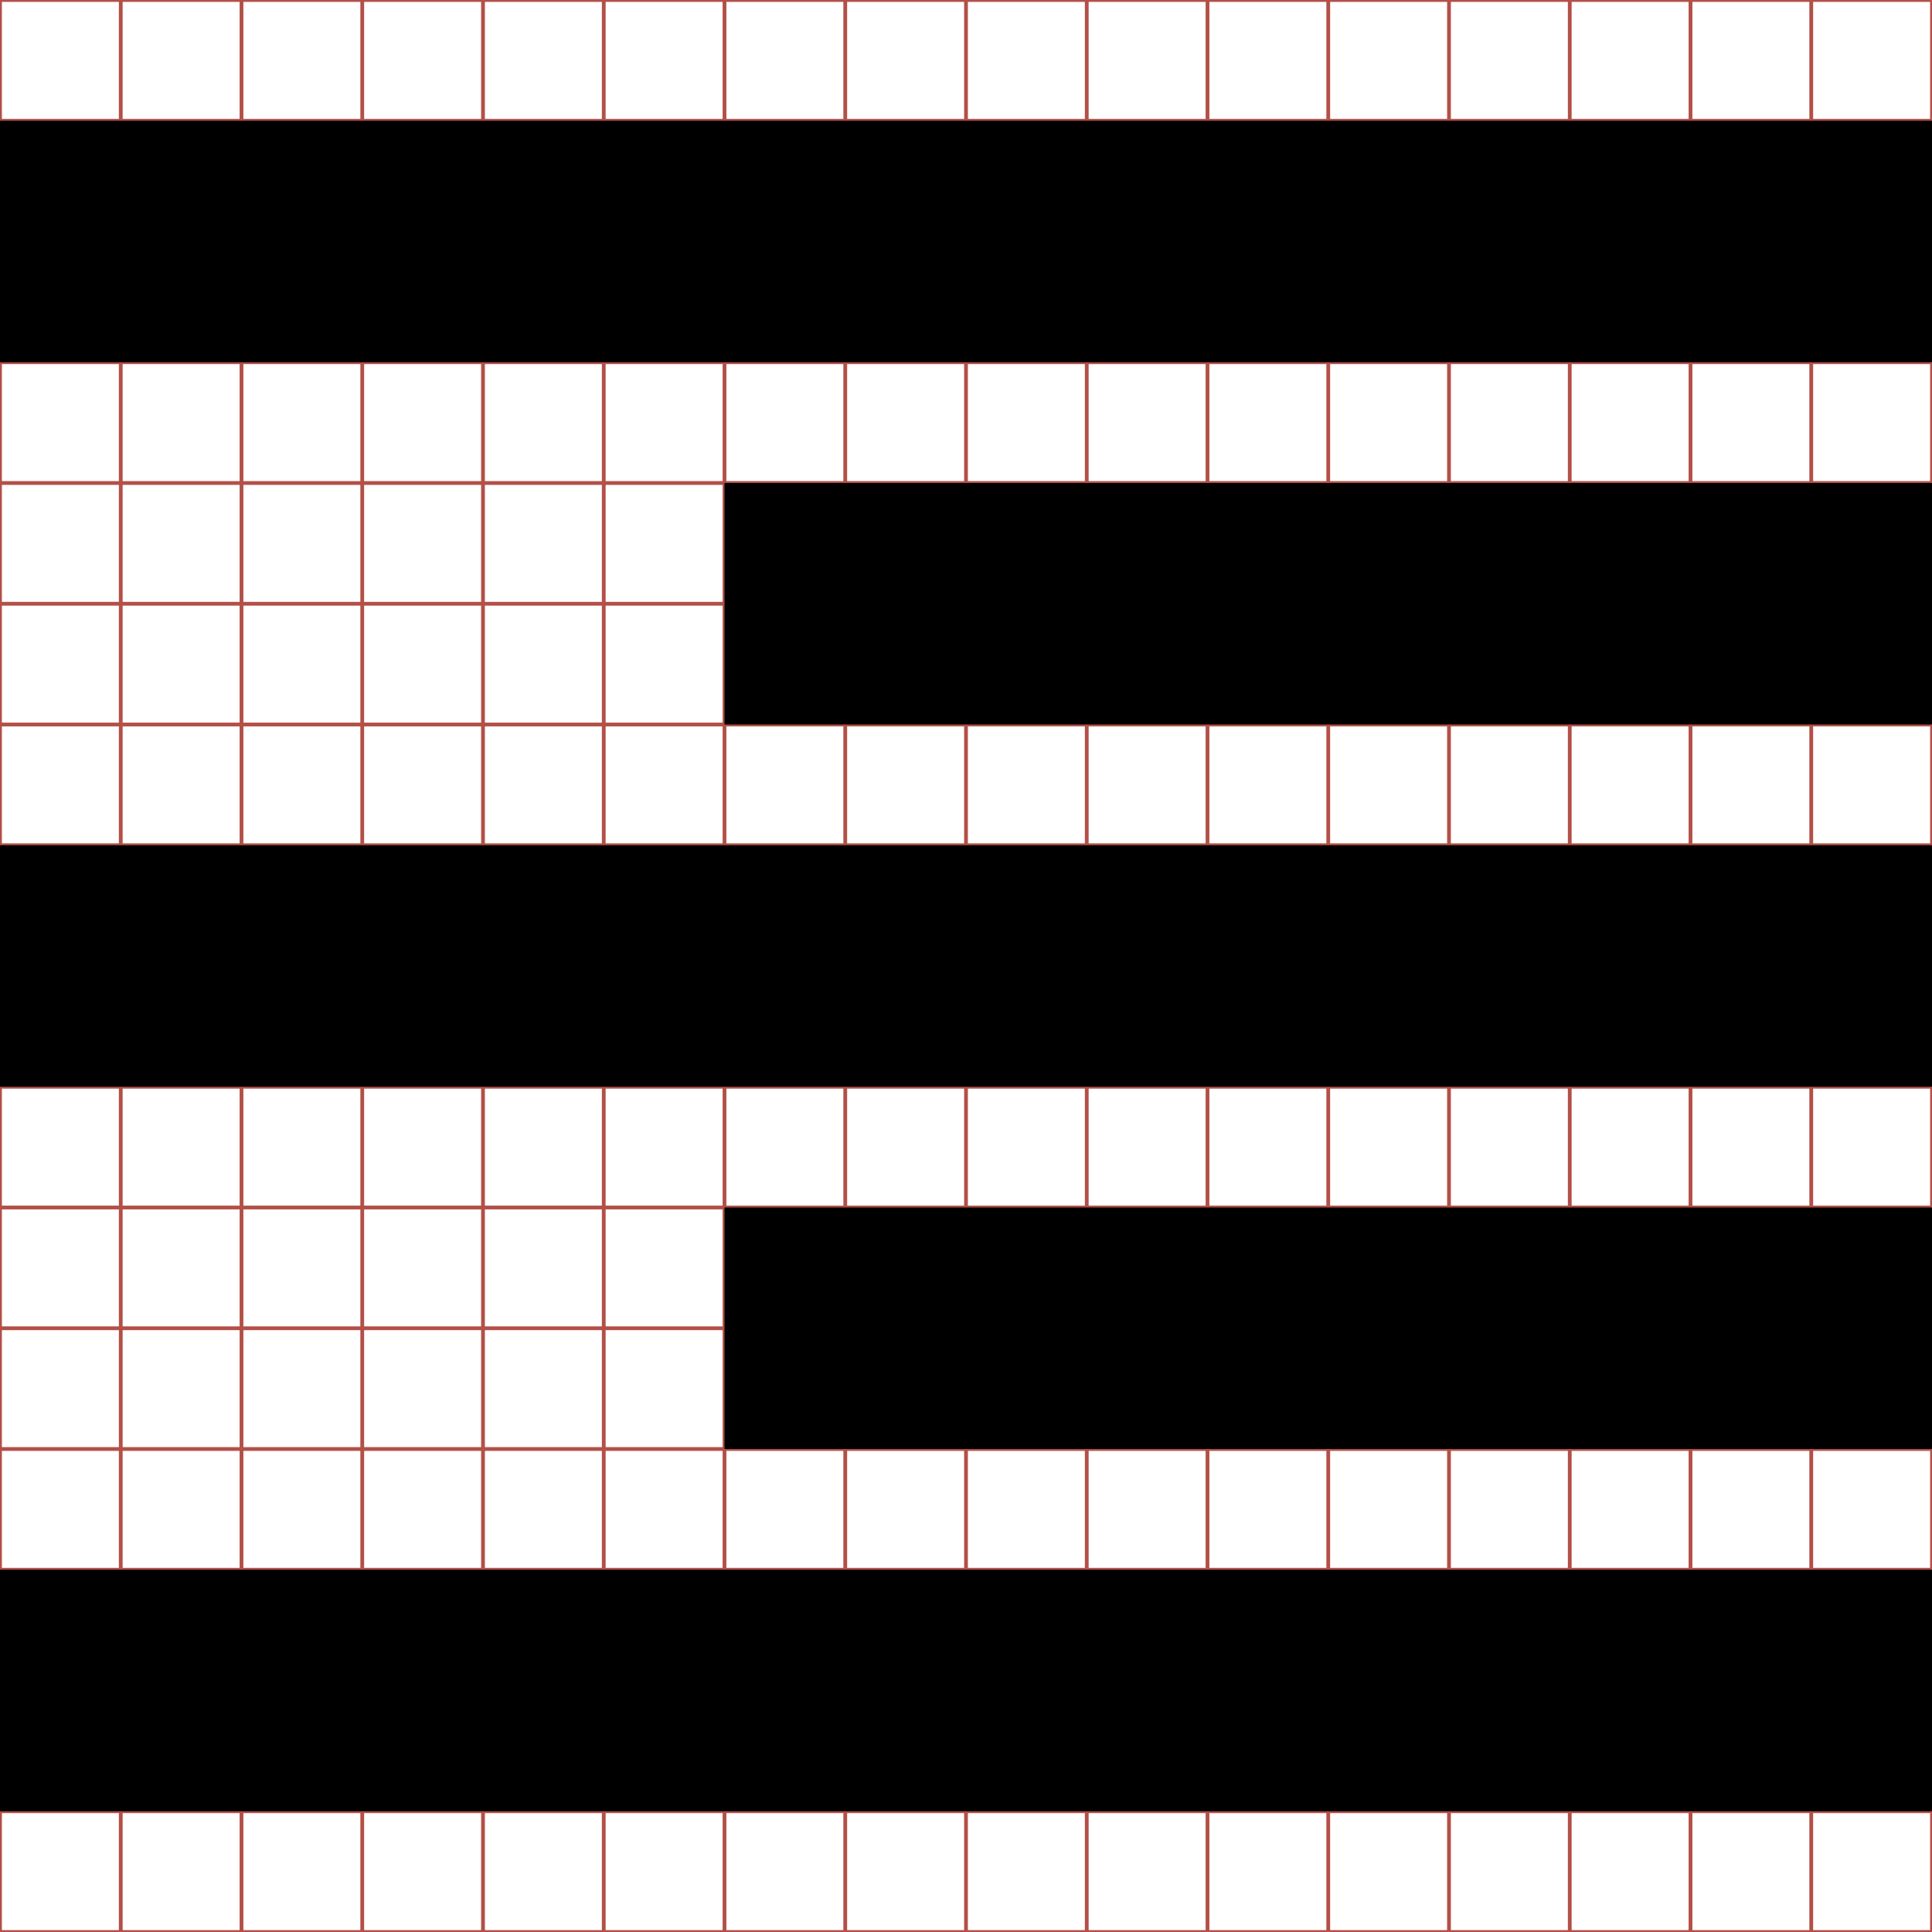
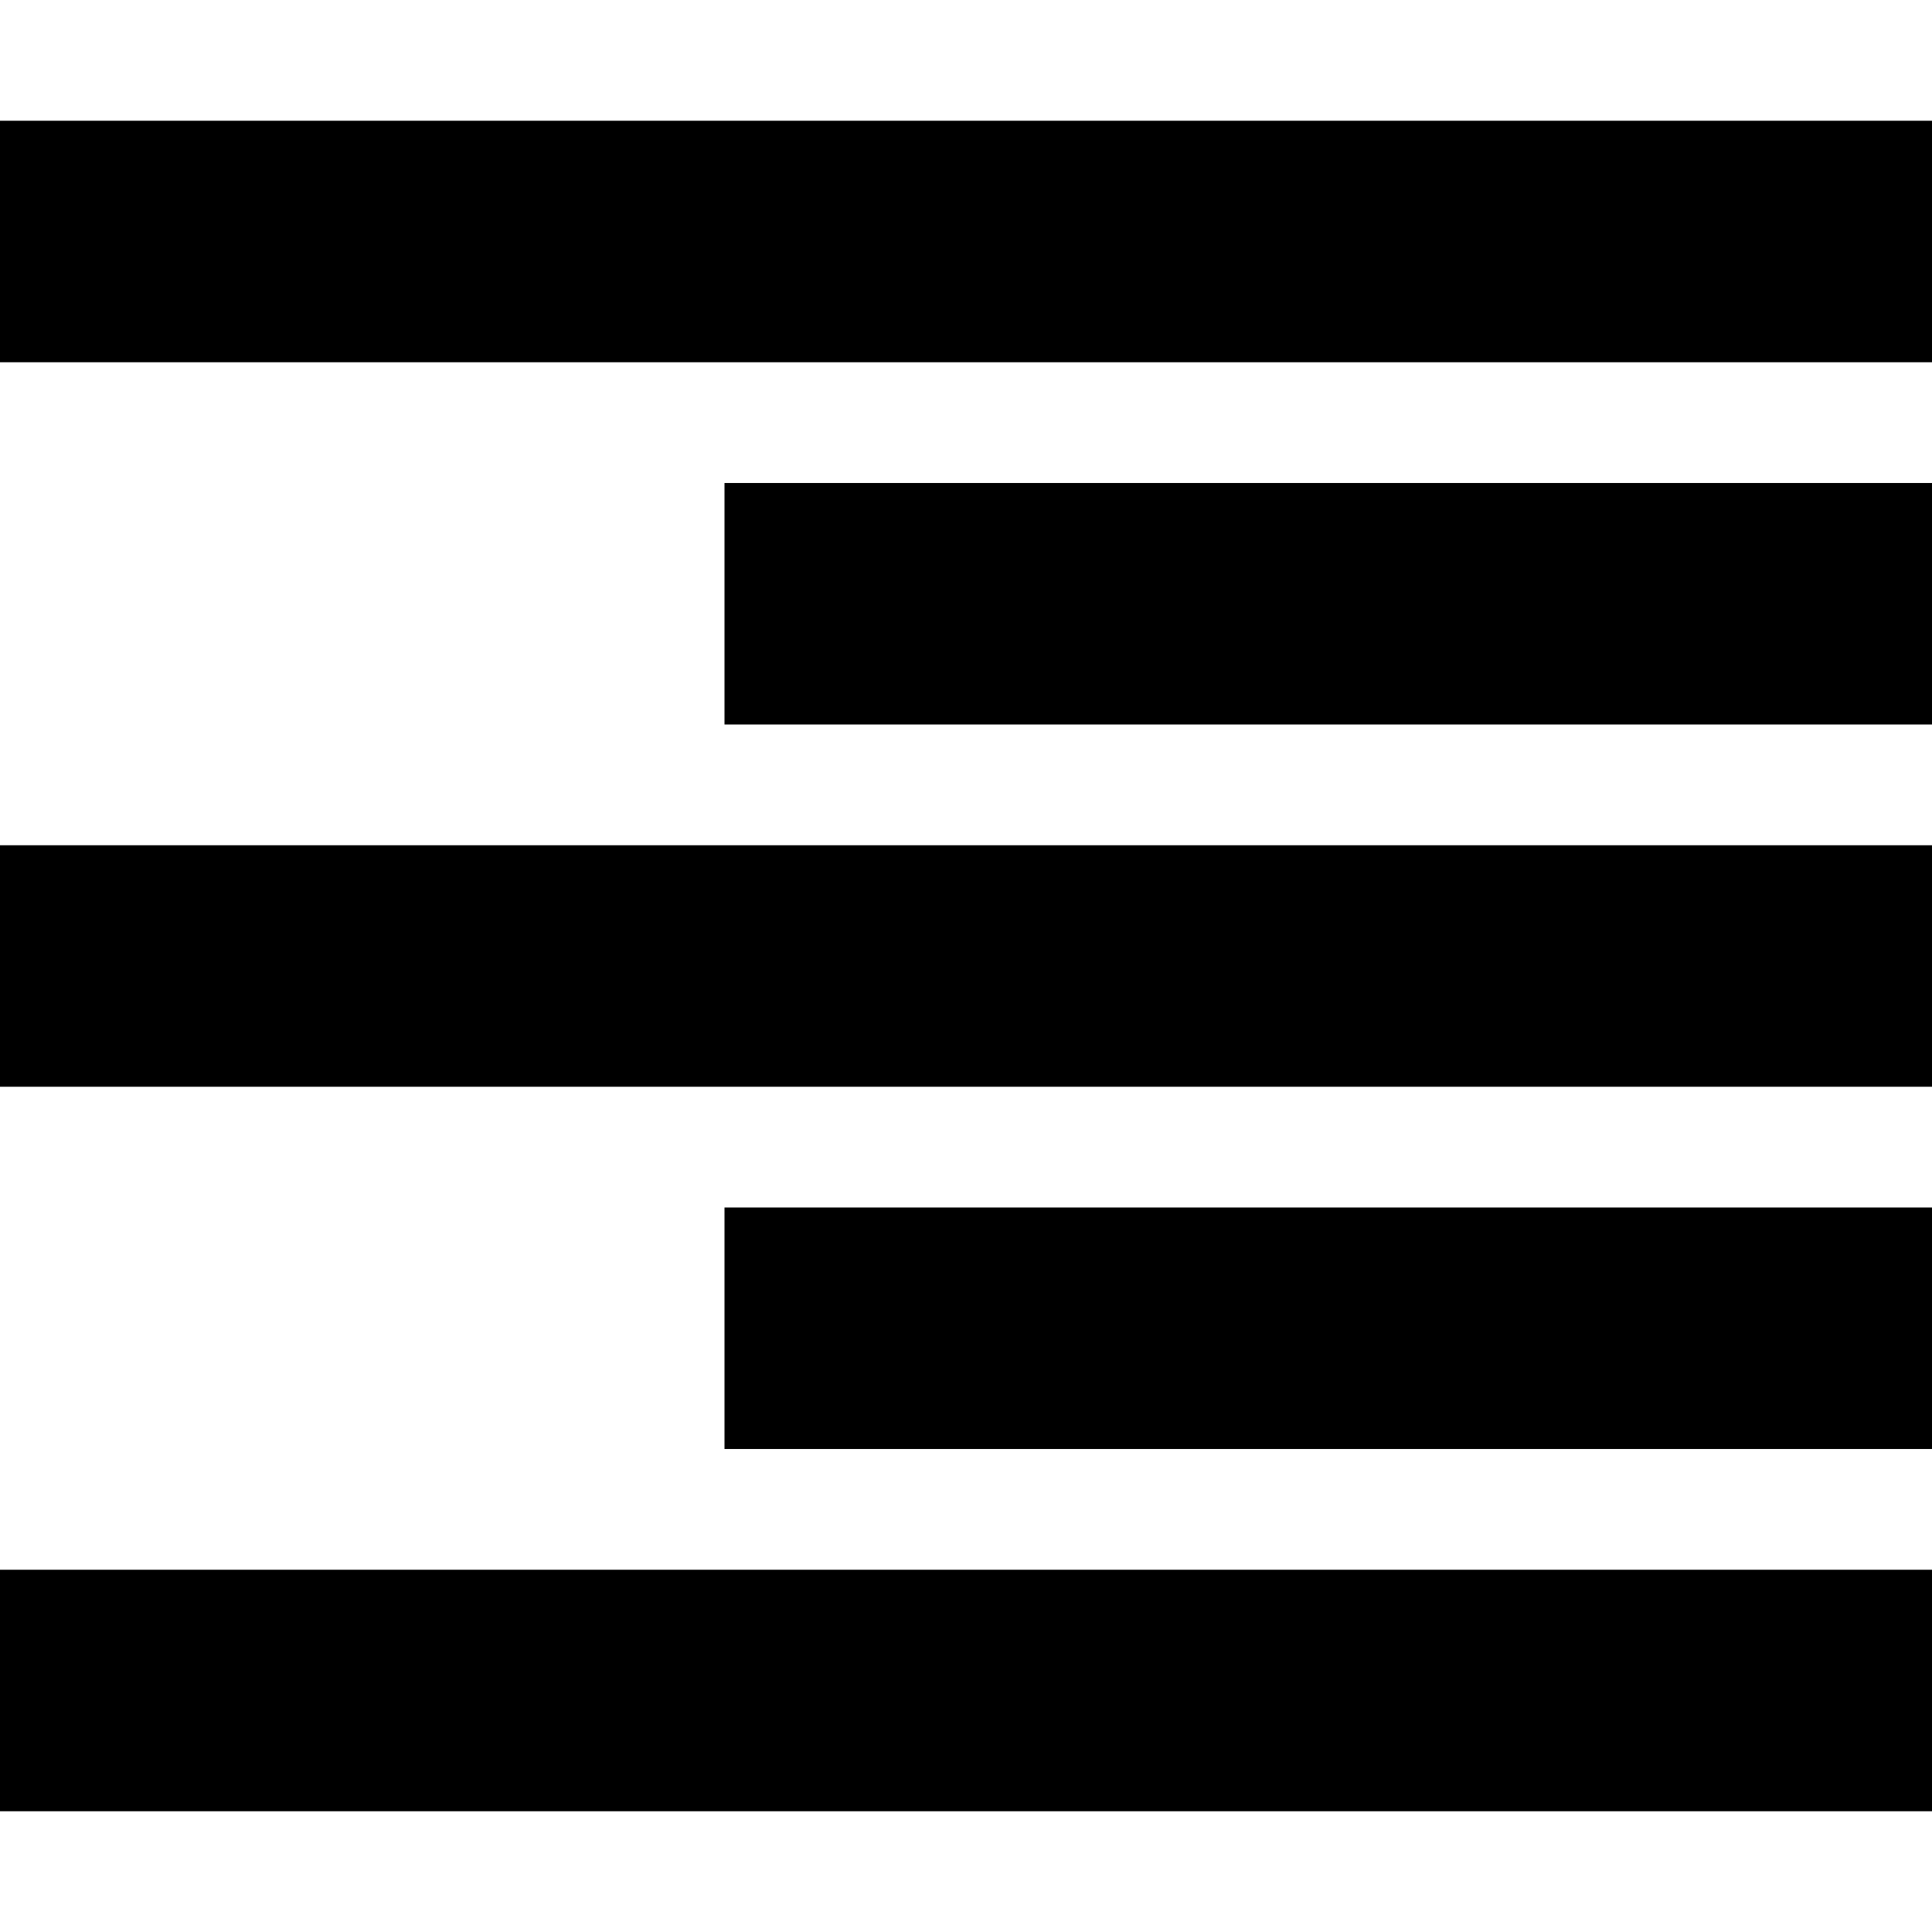
- <svg xmlns="http://www.w3.org/2000/svg" width="512" height="512" viewBox="0 0 512 512" fill="#000000">
-   <g class="svgGrid" id="svgGrid">
-     <line stroke-width="1" stroke="#B35047" x1="32" x2="32" y1="0" y2="512" />
-     <line stroke-width="1" stroke="#B35047" x1="64" x2="64" y1="0" y2="512" />
-     <line stroke-width="1" stroke="#B35047" x1="96" x2="96" y1="0" y2="512" />
-     <line stroke-width="1" stroke="#B35047" x1="128" x2="128" y1="0" y2="512" />
-     <line stroke-width="1" stroke="#B35047" x1="160" x2="160" y1="0" y2="512" />
-     <line stroke-width="1" stroke="#B35047" x1="192" x2="192" y1="0" y2="512" />
-     <line stroke-width="1" stroke="#B35047" x1="224" x2="224" y1="0" y2="512" />
-     <line stroke-width="1" stroke="#B35047" x1="256" x2="256" y1="0" y2="512" />
-     <line stroke-width="1" stroke="#B35047" x1="288" x2="288" y1="0" y2="512" />
-     <line stroke-width="1" stroke="#B35047" x1="320" x2="320" y1="0" y2="512" />
-     <line stroke-width="1" stroke="#B35047" x1="352" x2="352" y1="0" y2="512" />
-     <line stroke-width="1" stroke="#B35047" x1="384" x2="384" y1="0" y2="512" />
-     <line stroke-width="1" stroke="#B35047" x1="416" x2="416" y1="0" y2="512" />
-     <line stroke-width="1" stroke="#B35047" x1="448" x2="448" y1="0" y2="512" />
-     <line stroke-width="1" stroke="#B35047" x1="480" x2="480" y1="0" y2="512" />
-     <line stroke-width="1" stroke="#B35047" x1="0" x2="512" y1="32" y2="32" />
-     <line stroke-width="1" stroke="#B35047" x1="0" x2="512" y1="64" y2="64" />
-     <line stroke-width="1" stroke="#B35047" x1="0" x2="512" y1="96" y2="96" />
-     <line stroke-width="1" stroke="#B35047" x1="0" x2="512" y1="128" y2="128" />
-     <line stroke-width="1" stroke="#B35047" x1="0" x2="512" y1="160" y2="160" />
-     <line stroke-width="1" stroke="#B35047" x1="0" x2="512" y1="192" y2="192" />
-     <line stroke-width="1" stroke="#B35047" x1="0" x2="512" y1="224" y2="224" />
-     <line stroke-width="1" stroke="#B35047" x1="0" x2="512" y1="256" y2="256" />
-     <line stroke-width="1" stroke="#B35047" x1="0" x2="512" y1="288" y2="288" />
-     <line stroke-width="1" stroke="#B35047" x1="0" x2="512" y1="320" y2="320" />
-     <line stroke-width="1" stroke="#B35047" x1="0" x2="512" y1="352" y2="352" />
-     <line stroke-width="1" stroke="#B35047" x1="0" x2="512" y1="384" y2="384" />
-     <line stroke-width="1" stroke="#B35047" x1="0" x2="512" y1="416" y2="416" />
-     <line stroke-width="1" stroke="#B35047" x1="0" x2="512" y1="448" y2="448" />
-     <line stroke-width="1" stroke="#B35047" x1="0" x2="512" y1="480" y2="480" />
-     <rect x="0" y="0" width="512" height="512" fill="none" stroke-width="1" stroke="#B35047" />
-   </g>
-   <path d="M0.00,32.00L 512.00,32.00L 512.00,96.00L0.00,96.00zM 192.00,128.00L 512.00,128.00L 512.00,192.00L 192.00,192.00zM 192.00,320.00L 512.00,320.00L 512.00,384.00L 192.00,384.00zM0.00,224.00L 512.00,224.00L 512.00,288.00L0.00,288.00zM0.00,416.00L 512.00,416.00L 512.00,480.00L0.00,480.00z" />
+ <svg xmlns="http://www.w3.org/2000/svg" version="1.1" id="Layer_1" x="0px" y="0px" width="512px" height="512px" viewBox="0 0 512 512" enable-background="new 0 0 512 512" xml:space="preserve">
+   <path d="M0,32h512v64H0V32z M192,128h320v64H192V128z M192,320h320v64H192V320z M0,224h512v64H0V224z M0,416h512v64H0V416z" />
</svg>
